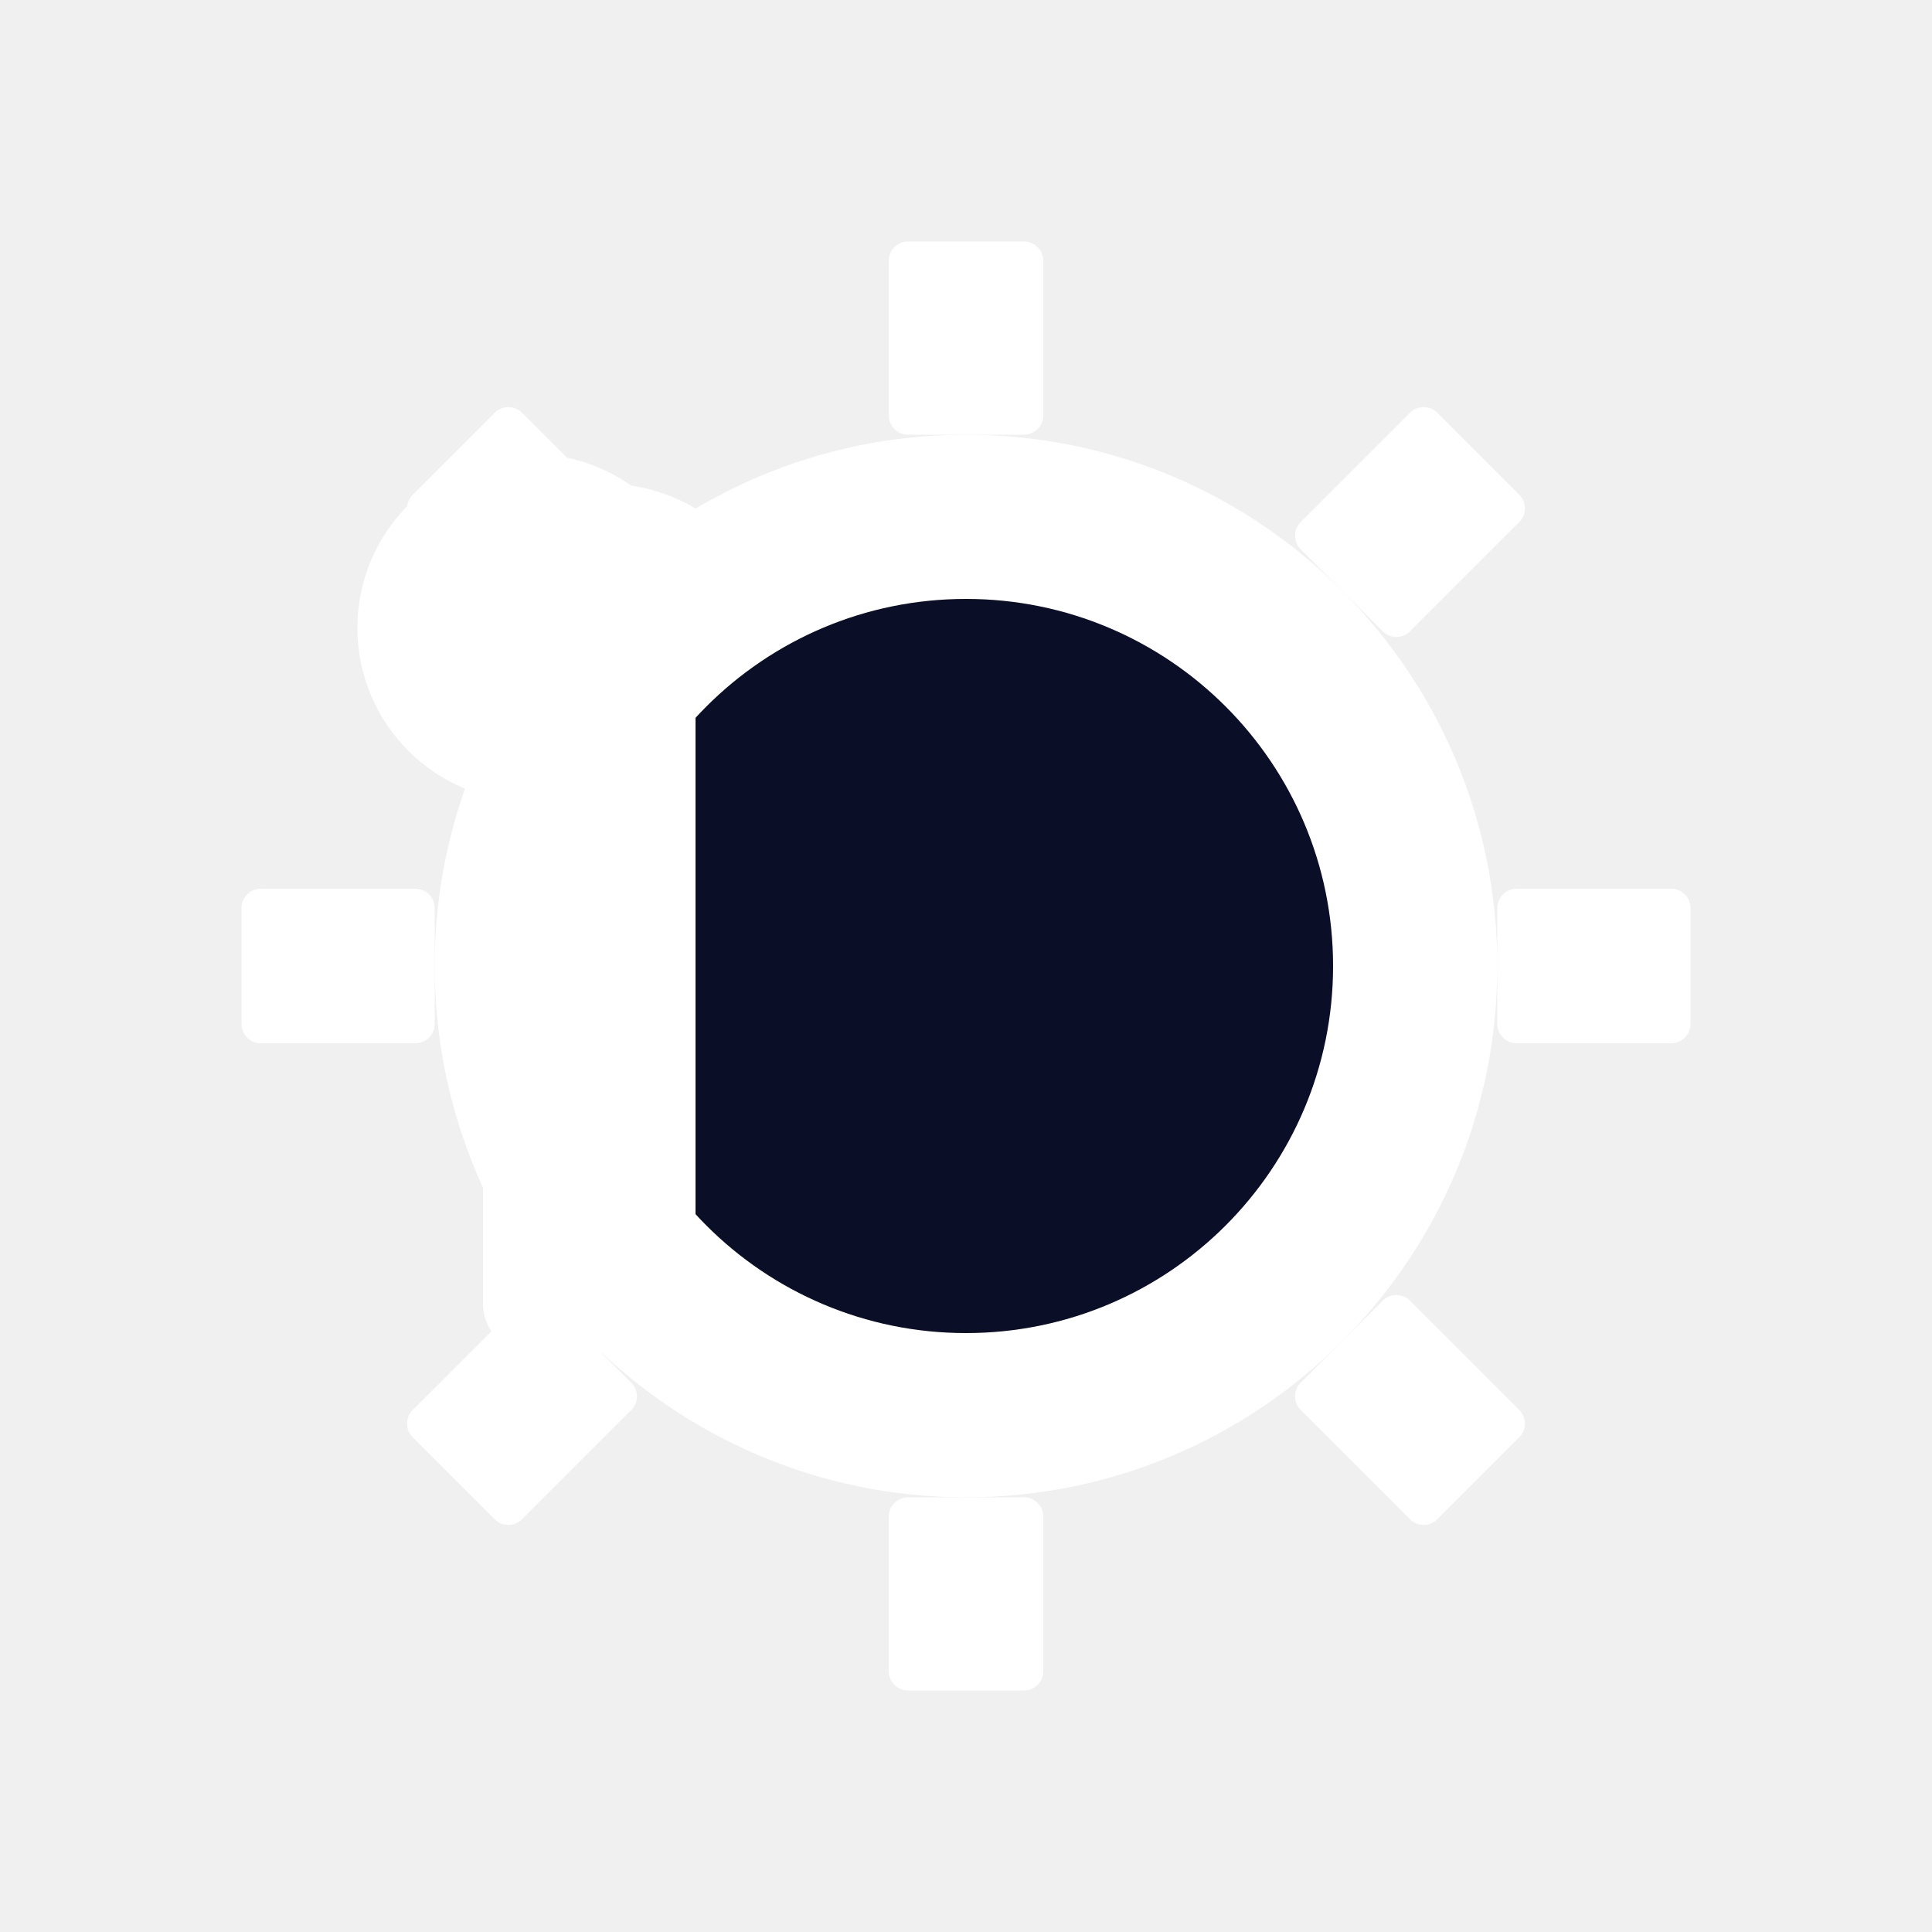
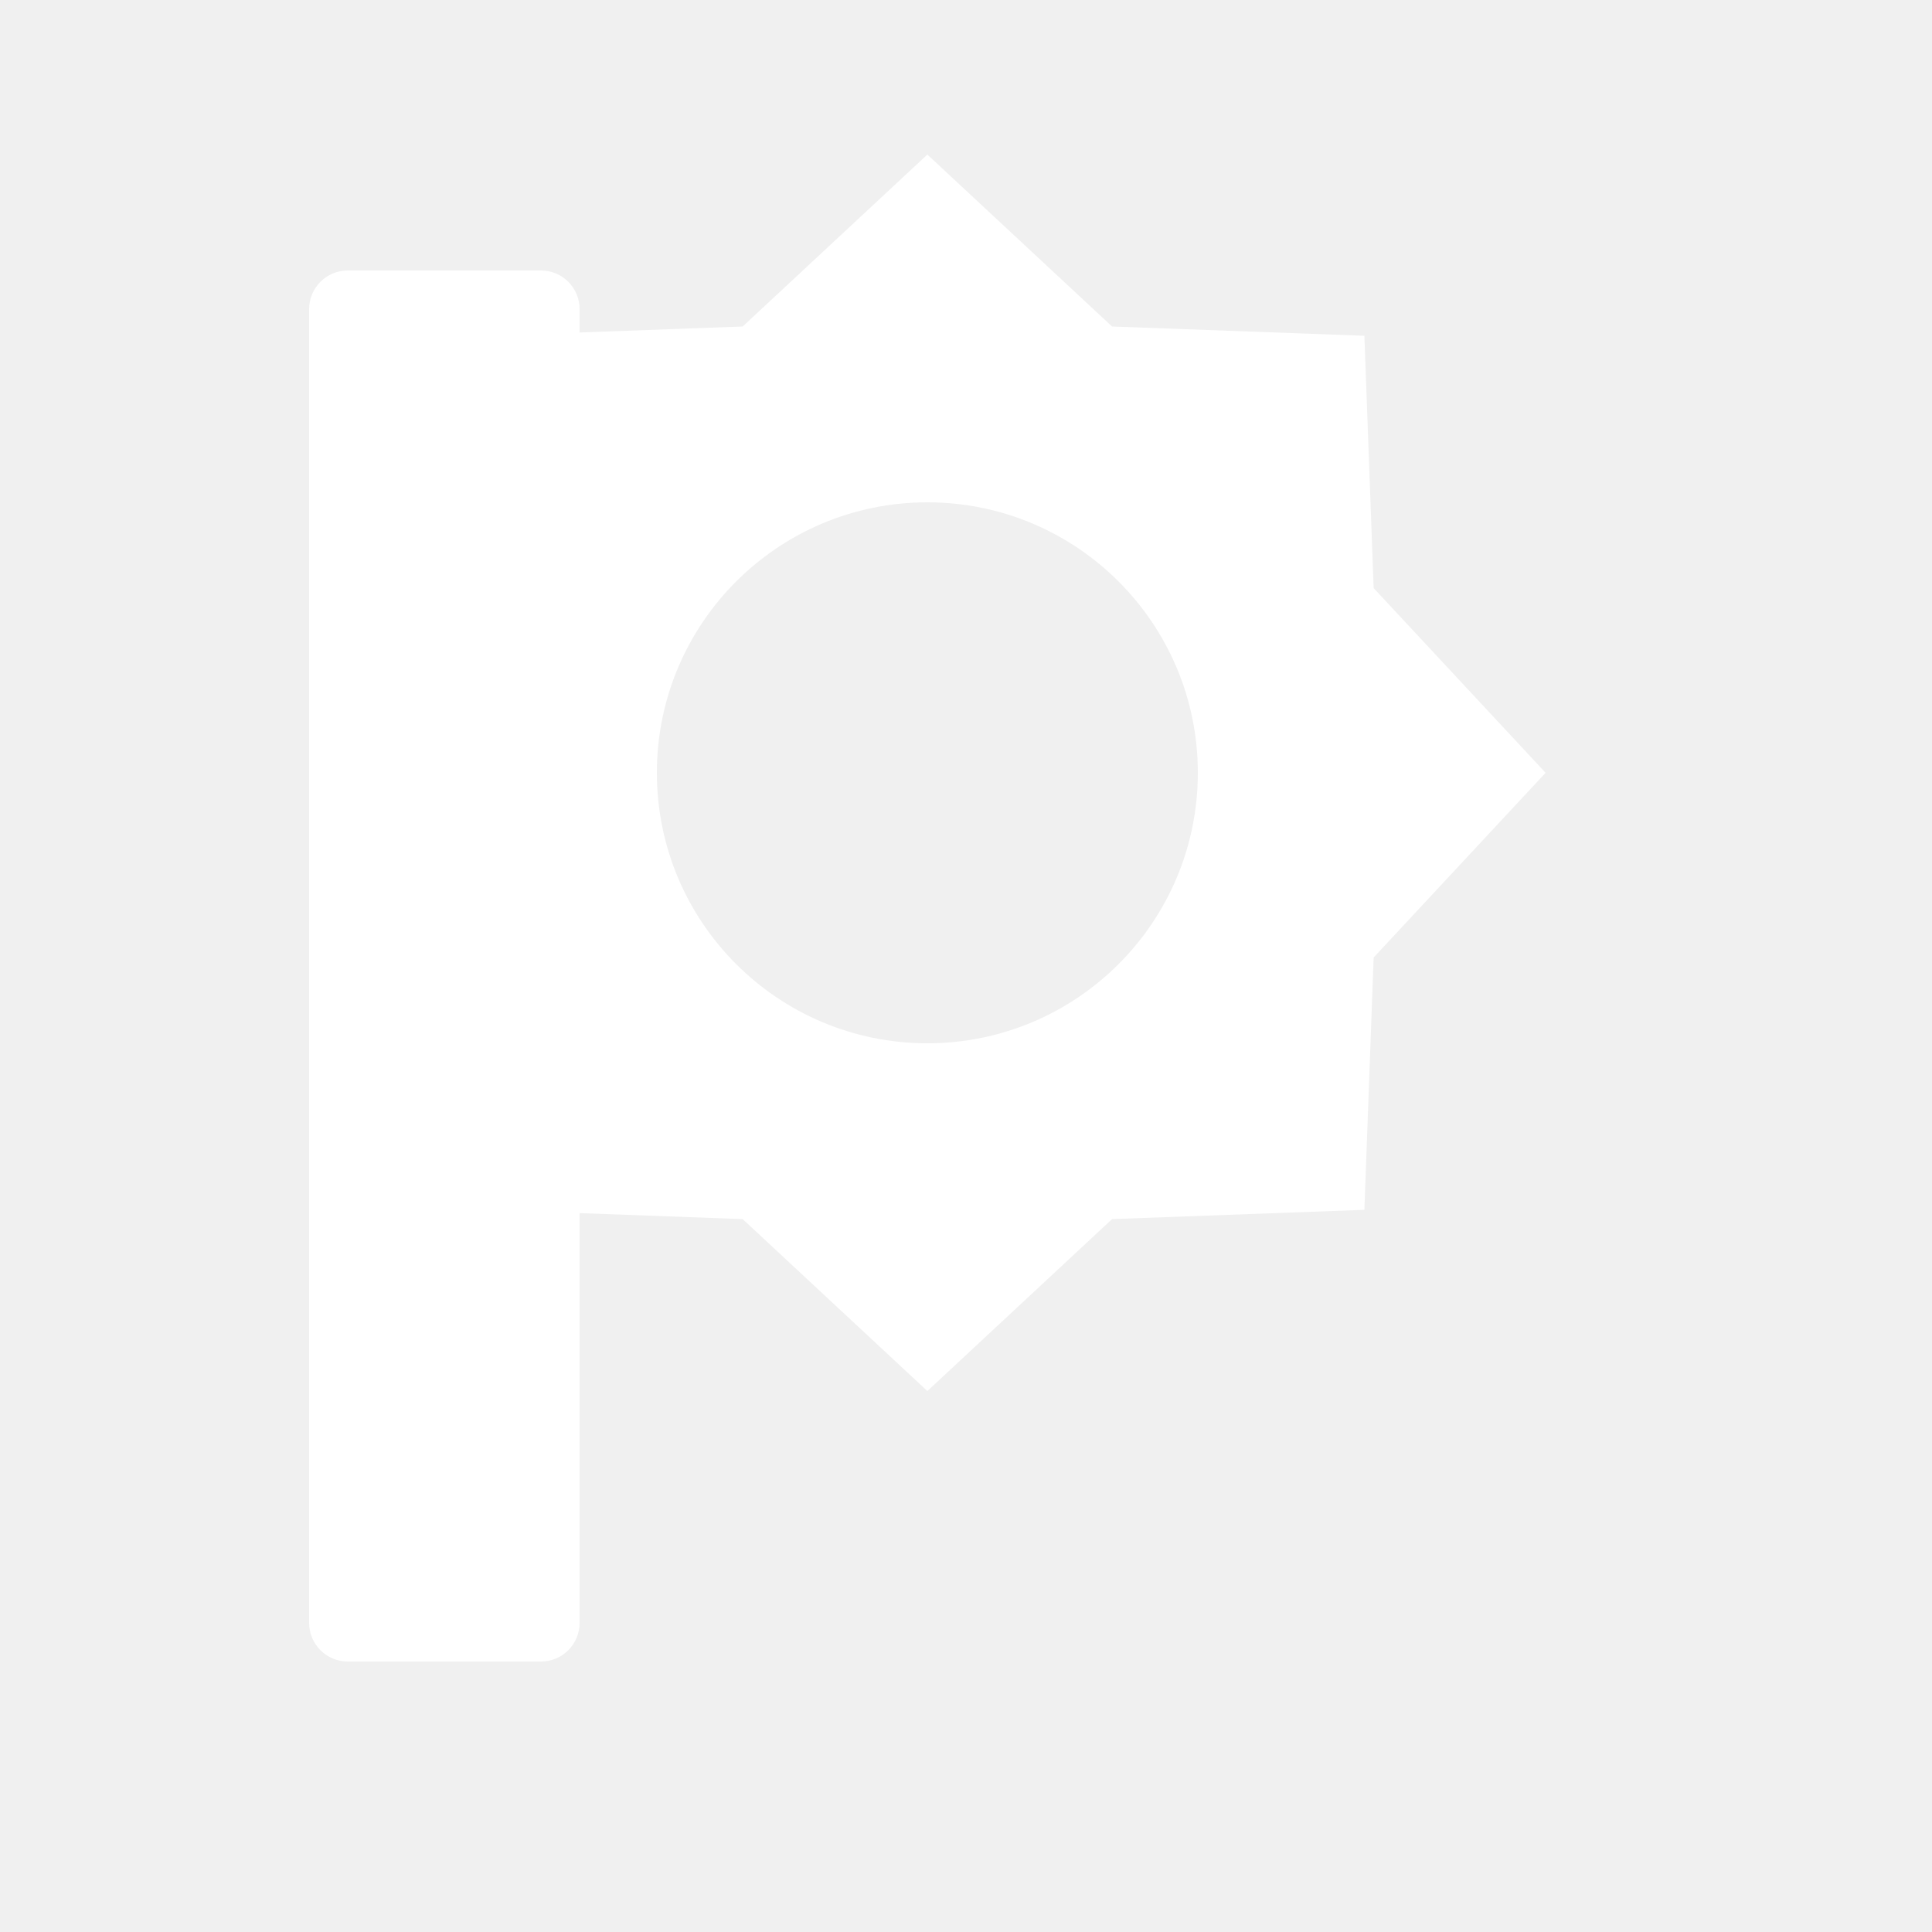
- <svg xmlns="http://www.w3.org/2000/svg" viewBox="0 0 200 200" width="200" height="200">
-   <g transform="translate(100, 100)">
-     <rect x="-8" y="-75" width="16" height="20" fill="white" rx="2" />
-     <rect x="-8" y="-75" width="16" height="20" fill="white" rx="2" transform="rotate(45)" />
-     <rect x="-8" y="-75" width="16" height="20" fill="white" rx="2" transform="rotate(90)" />
-     <rect x="-8" y="-75" width="16" height="20" fill="white" rx="2" transform="rotate(135)" />
-     <rect x="-8" y="-75" width="16" height="20" fill="white" rx="2" transform="rotate(180)" />
-     <rect x="-8" y="-75" width="16" height="20" fill="white" rx="2" transform="rotate(225)" />
-     <rect x="-8" y="-75" width="16" height="20" fill="white" rx="2" transform="rotate(270)" />
-     <rect x="-8" y="-75" width="16" height="20" fill="white" rx="2" transform="rotate(315)" />
-     <circle cx="0" cy="0" r="55" fill="white" />
-     <circle cx="0" cy="0" r="38" fill="#0a0e27" />
-     <rect x="-50" y="-40" width="22" height="80" fill="white" rx="5" />
-     <circle cx="-45" cy="-35" r="18" fill="white" />
-     <ellipse cx="-38" cy="-38" rx="16" ry="12" fill="white" />
-   </g>
+ <svg xmlns="http://www.w3.org/2000/svg" viewBox="0 0 500 500" width="500" height="500">
+   <rect x="80" y="70" width="70" height="360" rx="10" fill="white" />
+   <path d="M 240.0 40.0 L 287.8 84.5 L 353.1 86.9 L 355.5 152.2 L 400.0 200.0 L 355.5 247.8 L 353.1 313.1 L 287.8 315.5 L 240.0 360.0 L 192.2 315.5 L 126.9 313.1 L 124.5 247.8 L 80.0 200.0 L 124.5 152.2 L 126.9 86.9 L 192.2 84.5 Z M 240 130 A 70 70 0 1 0 240 270 A 70 70 0 1 0 240 130 Z" fill="white" fill-rule="evenodd" />
</svg>
